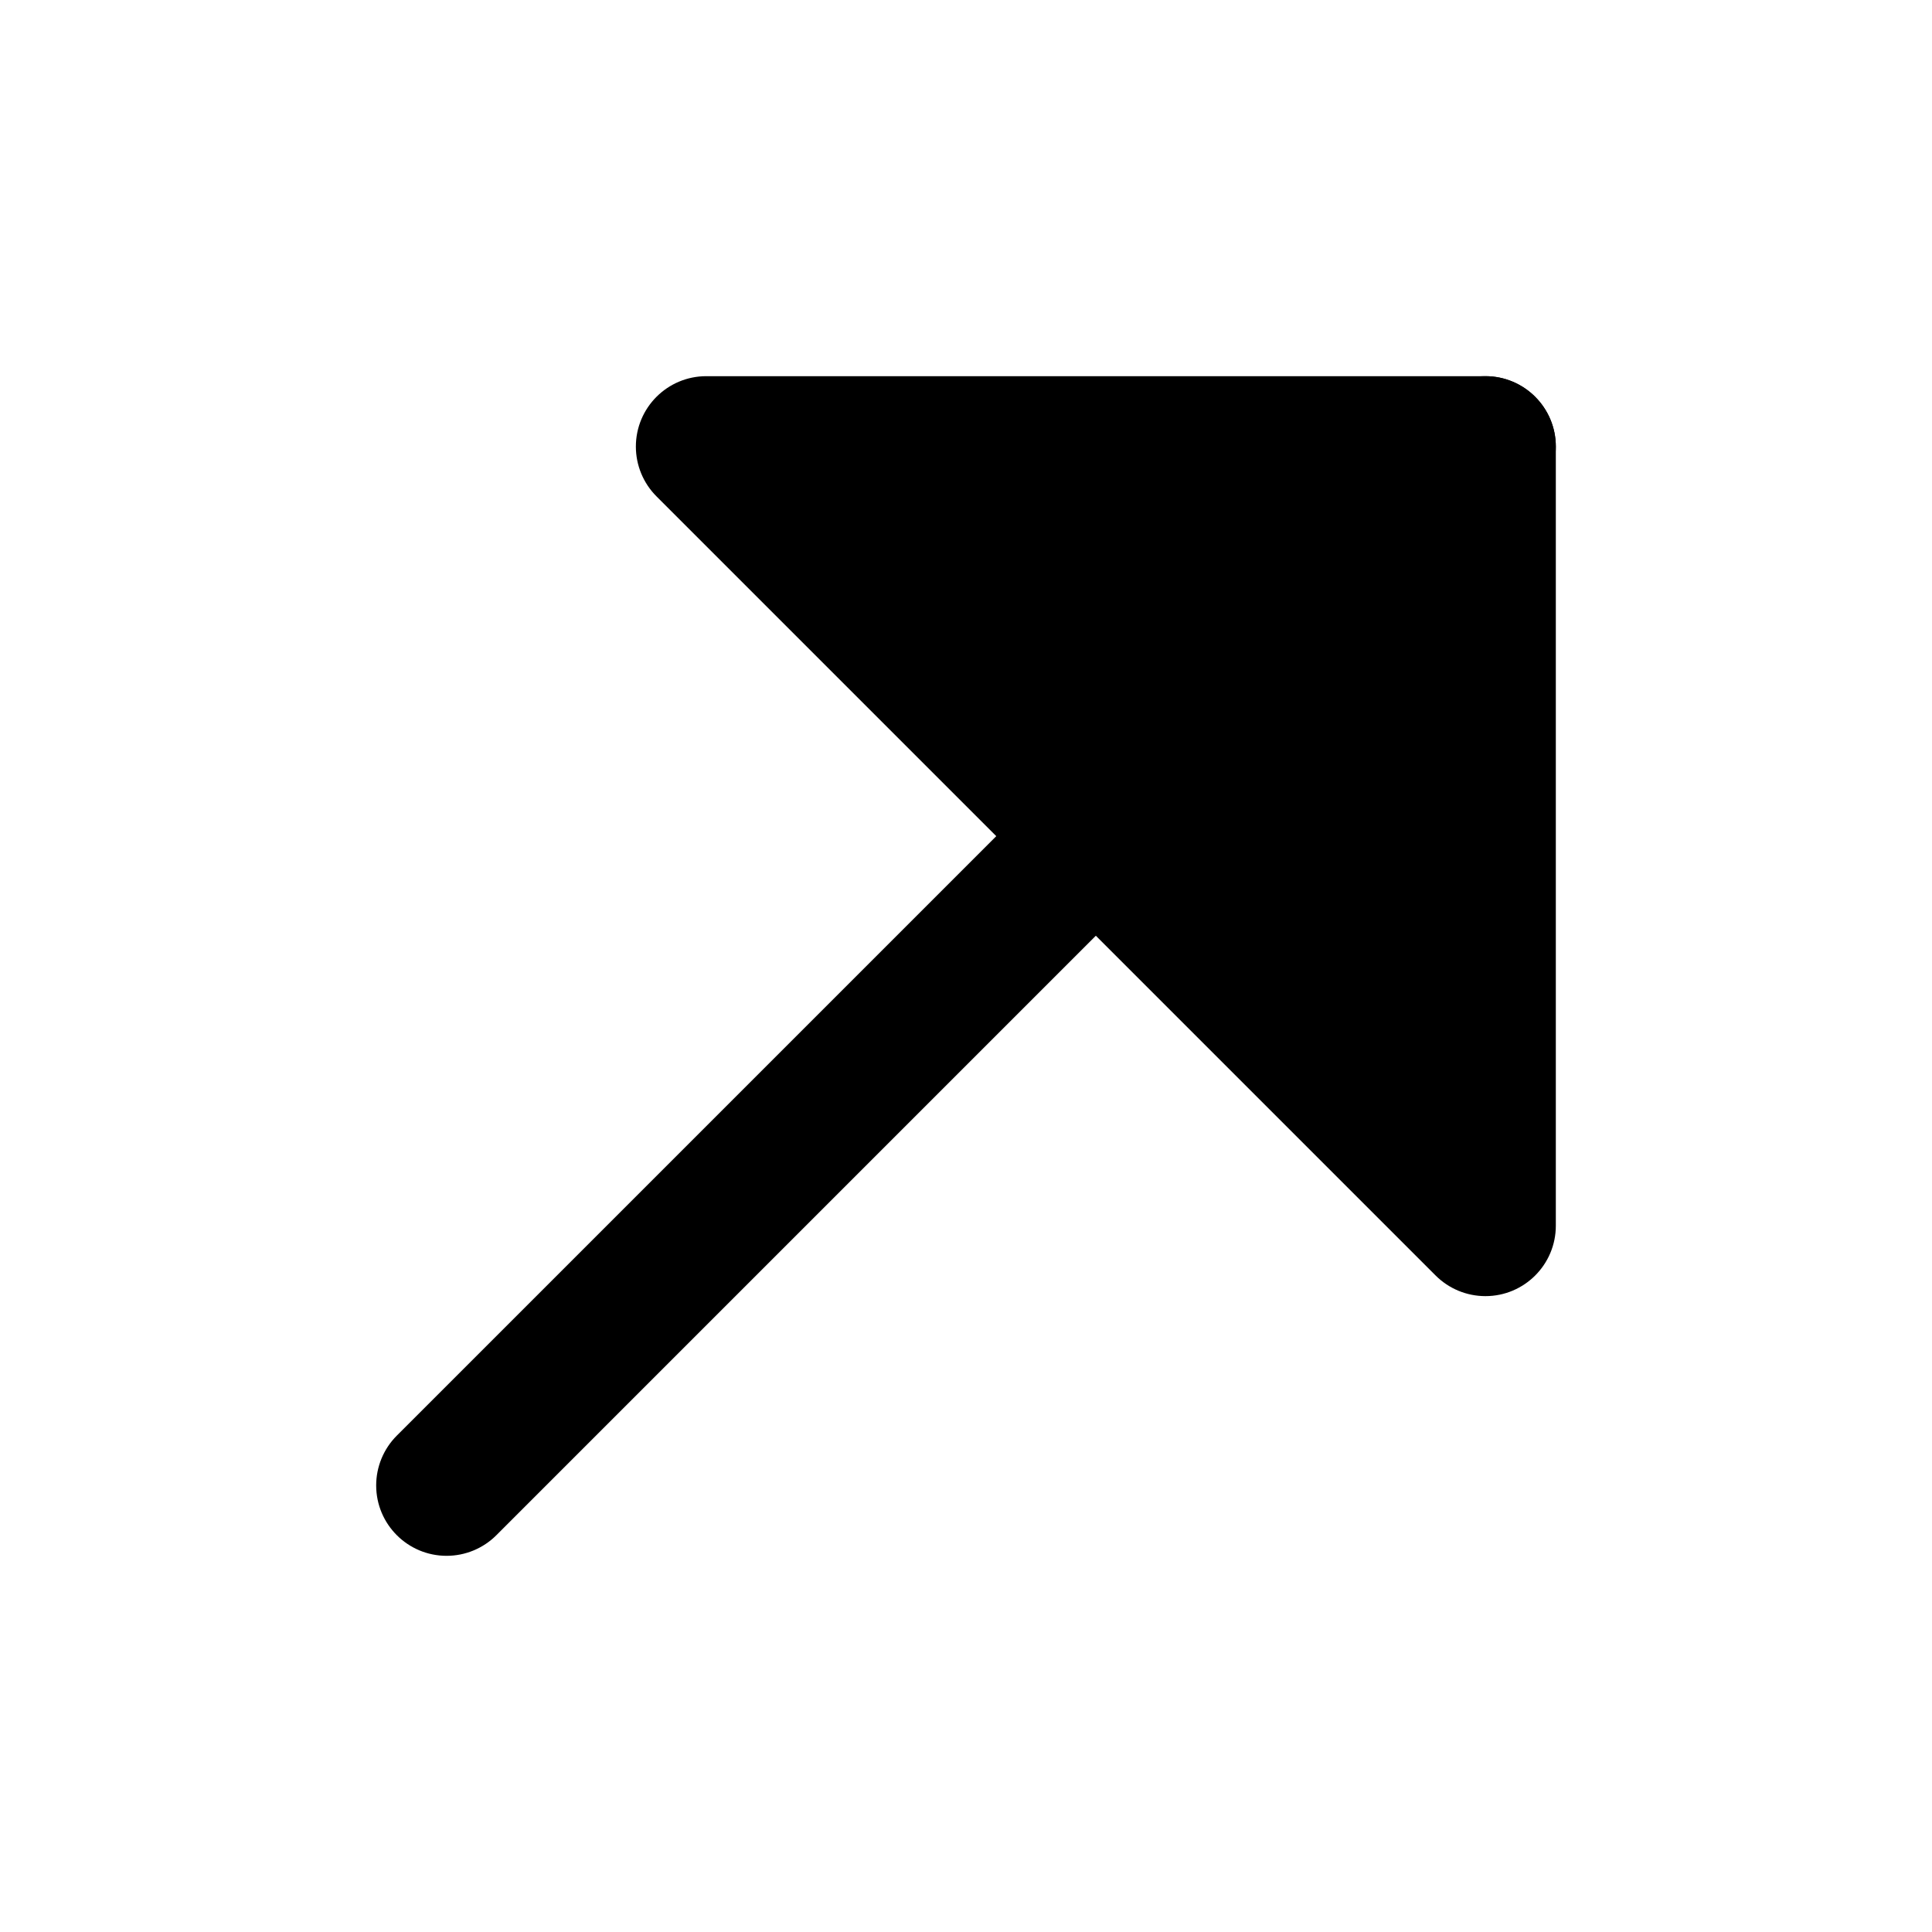
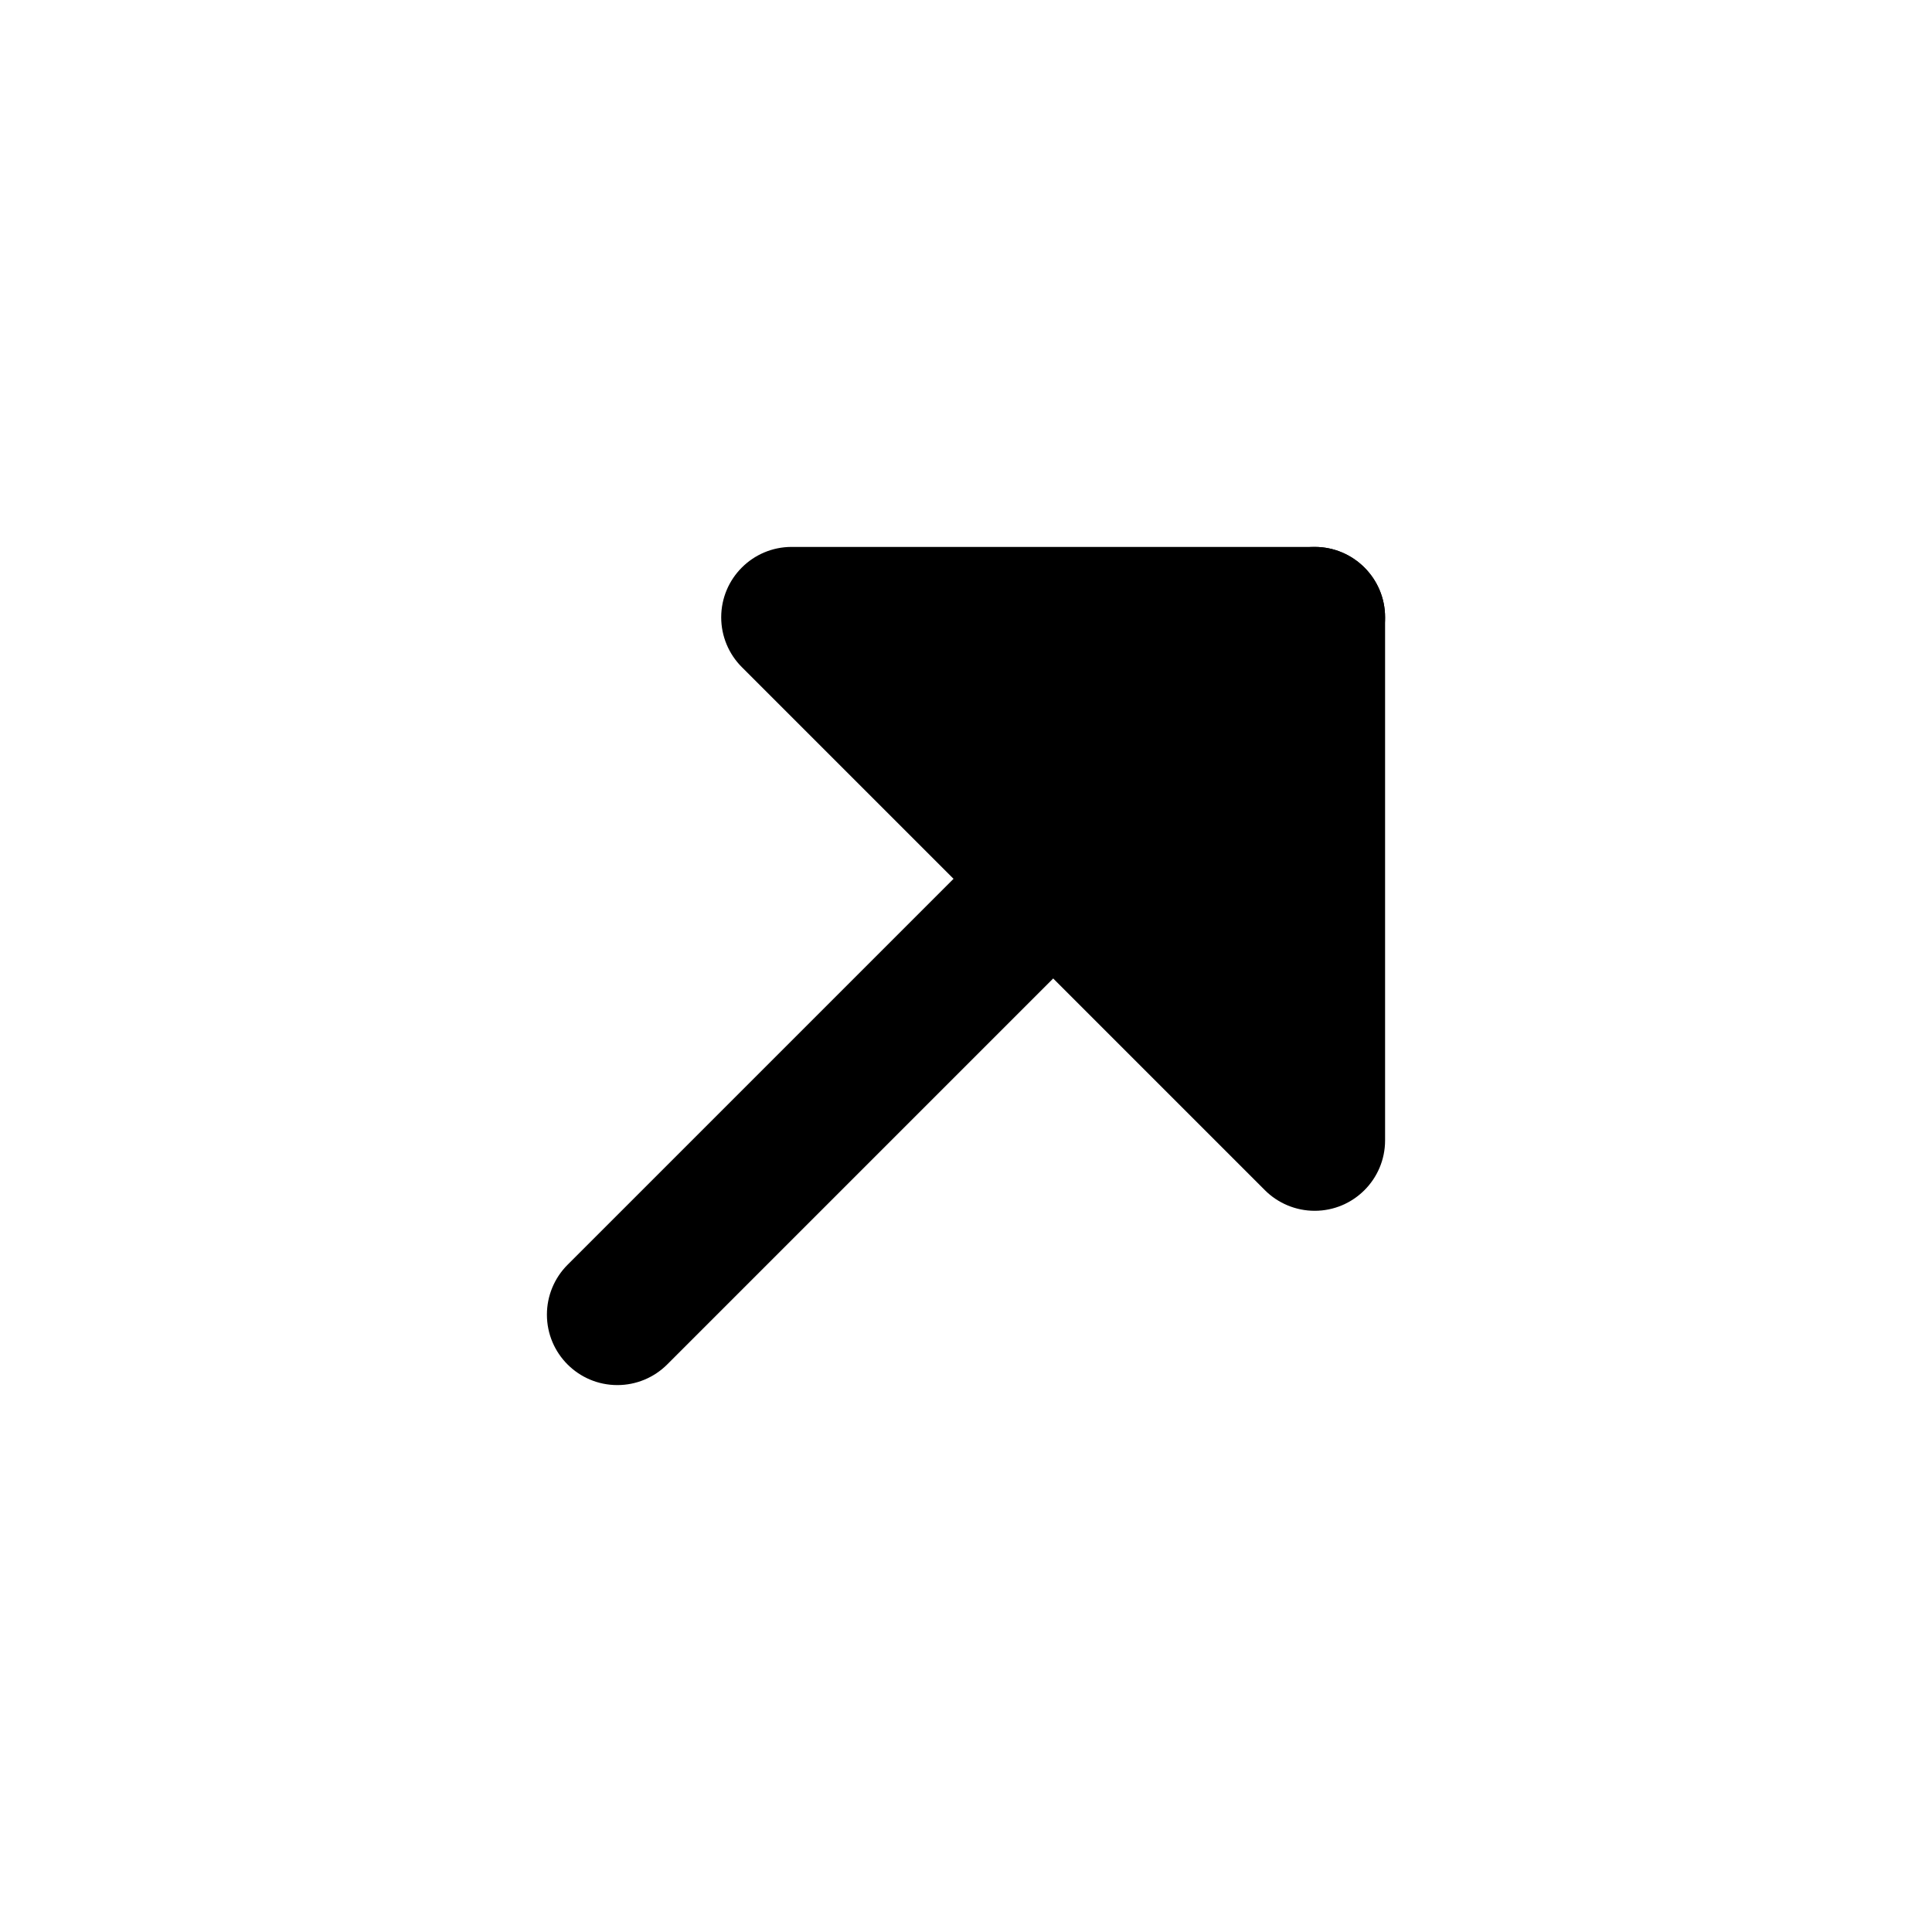
<svg xmlns="http://www.w3.org/2000/svg" viewBox="0 0 24 24" fill="currentColor" stroke="none" fill-rule="evenodd">
  <g data-part="body">
-     <path d="M4.929 17.834 L17.834 4.929 A.875 .875 0 0 1 18.452 4.673 A.875 .875 0 0 1 19.327 5.548 A.875 .875 0 0 1 19.071 6.166 L6.166 19.071 A.875 .875 0 0 1 5.548 19.327 A.875 .875 0 0 1 4.673 18.452 A.875 .875 0 0 1 4.929 17.834 Z" />
-     <path d="M8.155 6.166 A.875 .875 0 0 1 7.899 5.548 A.875 .875 0 0 1 8.774 4.673 L18.452 4.673 A.875 .875 0 0 1 19.327 5.548 L19.327 15.226 A.875 .875 0 0 1 18.452 16.101 A.875 .875 0 0 1 17.834 15.845 L8.155 6.166 Z" />
+     <path d="M7.05 15.712 L15.712 7.05 A.875 .875 0 0 1 16.331 6.794 A.875 .875 0 0 1 17.206 7.669 A.875 .875 0 0 1 16.95 8.288 L8.288 16.95 A.875 .875 0 0 1 7.669 17.206 A.875 .875 0 0 1 6.794 16.331 A.875 .875 0 0 1 7.05 15.712 Z" />
+     <path d="M9.216 8.288 A.875 .875 0 0 1 8.959 7.669 A.875 .875 0 0 1 9.834 6.794 L16.331 6.794 A.875 .875 0 0 1 17.206 7.669 L17.206 14.166 A.875 .875 0 0 1 16.331 15.041 A.875 .875 0 0 1 15.712 14.784 L9.216 8.288 Z" />
  </g>
</svg>
